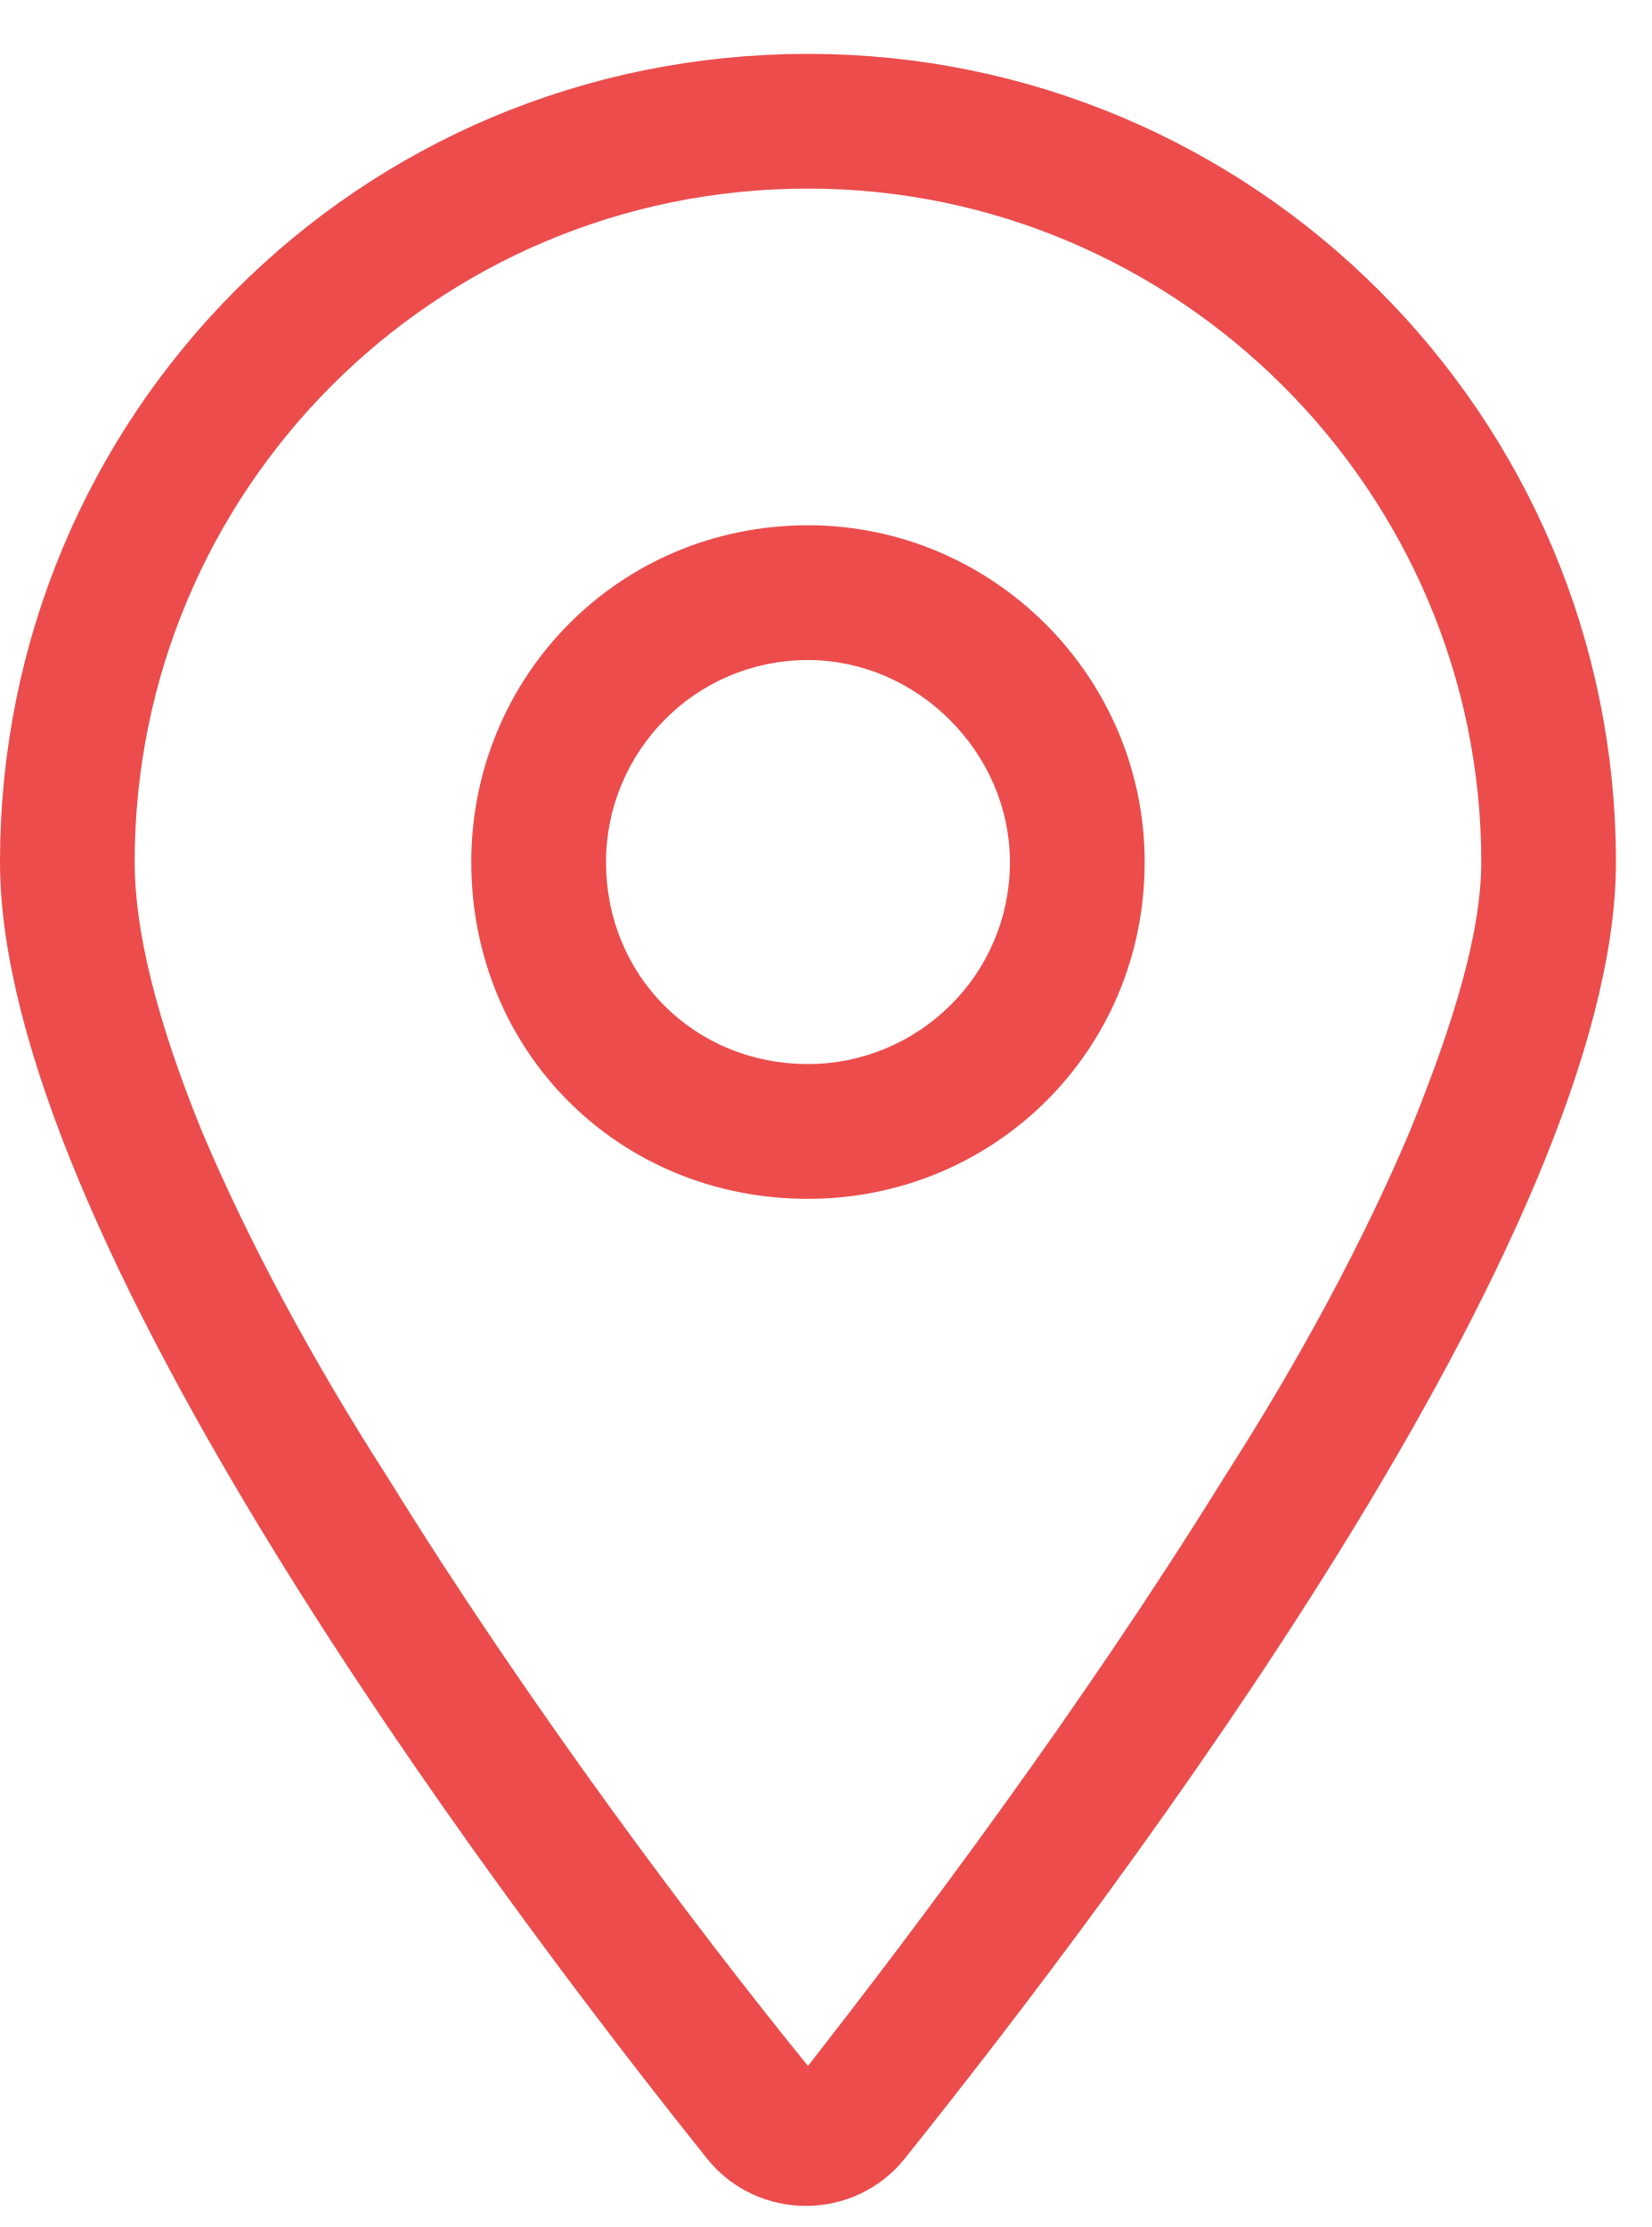
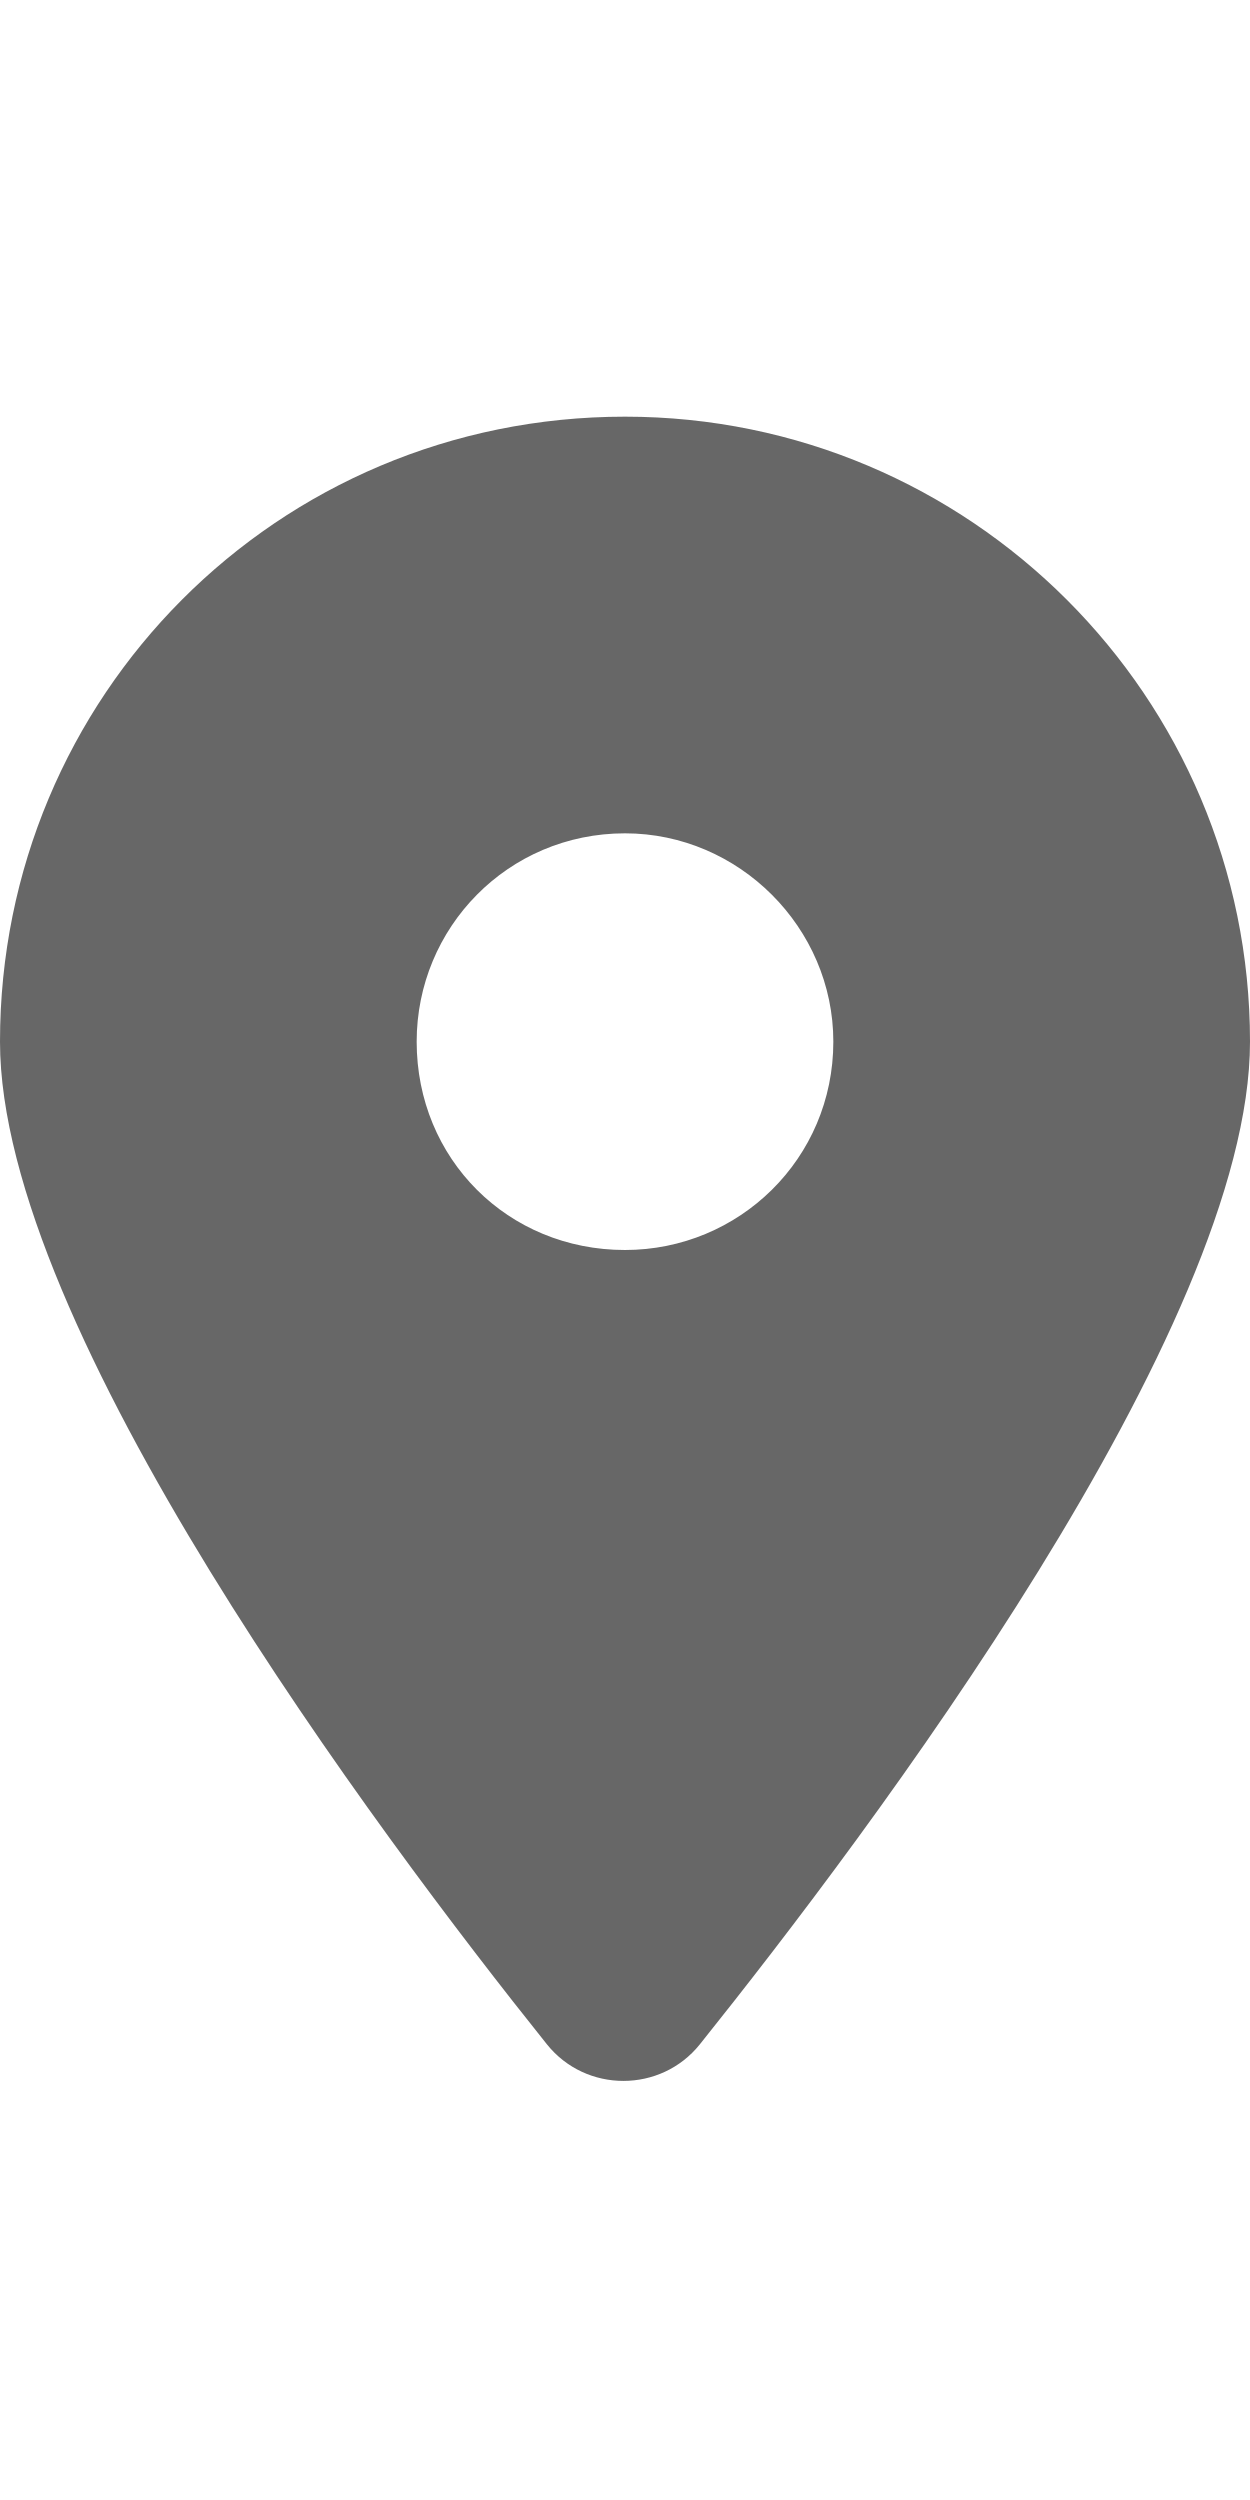
- <svg xmlns="http://www.w3.org/2000/svg" width="23" height="31" viewBox="0 0 23 31" fill="none">
-   <path d="M15.938 12C15.938 14.637 13.828 16.688 11.25 16.688C8.613 16.688 6.562 14.637 6.562 12C6.562 9.422 8.613 7.312 11.25 7.312C13.828 7.312 15.938 9.422 15.938 12ZM11.25 14.812C12.773 14.812 14.062 13.582 14.062 12C14.062 10.477 12.773 9.188 11.25 9.188C9.668 9.188 8.438 10.477 8.438 12C8.438 13.582 9.668 14.812 11.25 14.812ZM22.5 12C22.5 17.156 15.645 26.238 12.598 30.047C11.895 30.926 10.547 30.926 9.844 30.047C6.797 26.238 0 17.156 0 12C0 5.789 4.98 0.75 11.25 0.75C17.461 0.75 22.5 5.789 22.5 12ZM11.25 2.625C6.035 2.625 1.875 6.844 1.875 12C1.875 12.938 2.168 14.168 2.812 15.75C3.457 17.273 4.336 18.914 5.391 20.555C7.383 23.777 9.727 26.883 11.25 28.758C12.715 26.883 15.059 23.777 17.051 20.555C18.105 18.914 18.984 17.273 19.629 15.75C20.273 14.168 20.625 12.938 20.625 12C20.625 6.844 16.406 2.625 11.25 2.625Z" fill="#EC4C4C" />
+ <svg xmlns="http://www.w3.org/2000/svg" width="12" height="24" viewBox="0 0 12 24" fill="none">
+   <path d="M5.25 19.625C3.625 17.594 0 12.75 0 10C0 6.688 2.656 4 6 4C9.312 4 12 6.688 12 10C12 12.75 8.344 17.594 6.719 19.625C6.344 20.094 5.625 20.094 5.25 19.625ZM6 12C7.094 12 8 11.125 8 10C8 8.906 7.094 8 6 8C4.875 8 4 8.906 4 10C4 11.125 4.875 12 6 12Z" fill="#676767" />
</svg>
